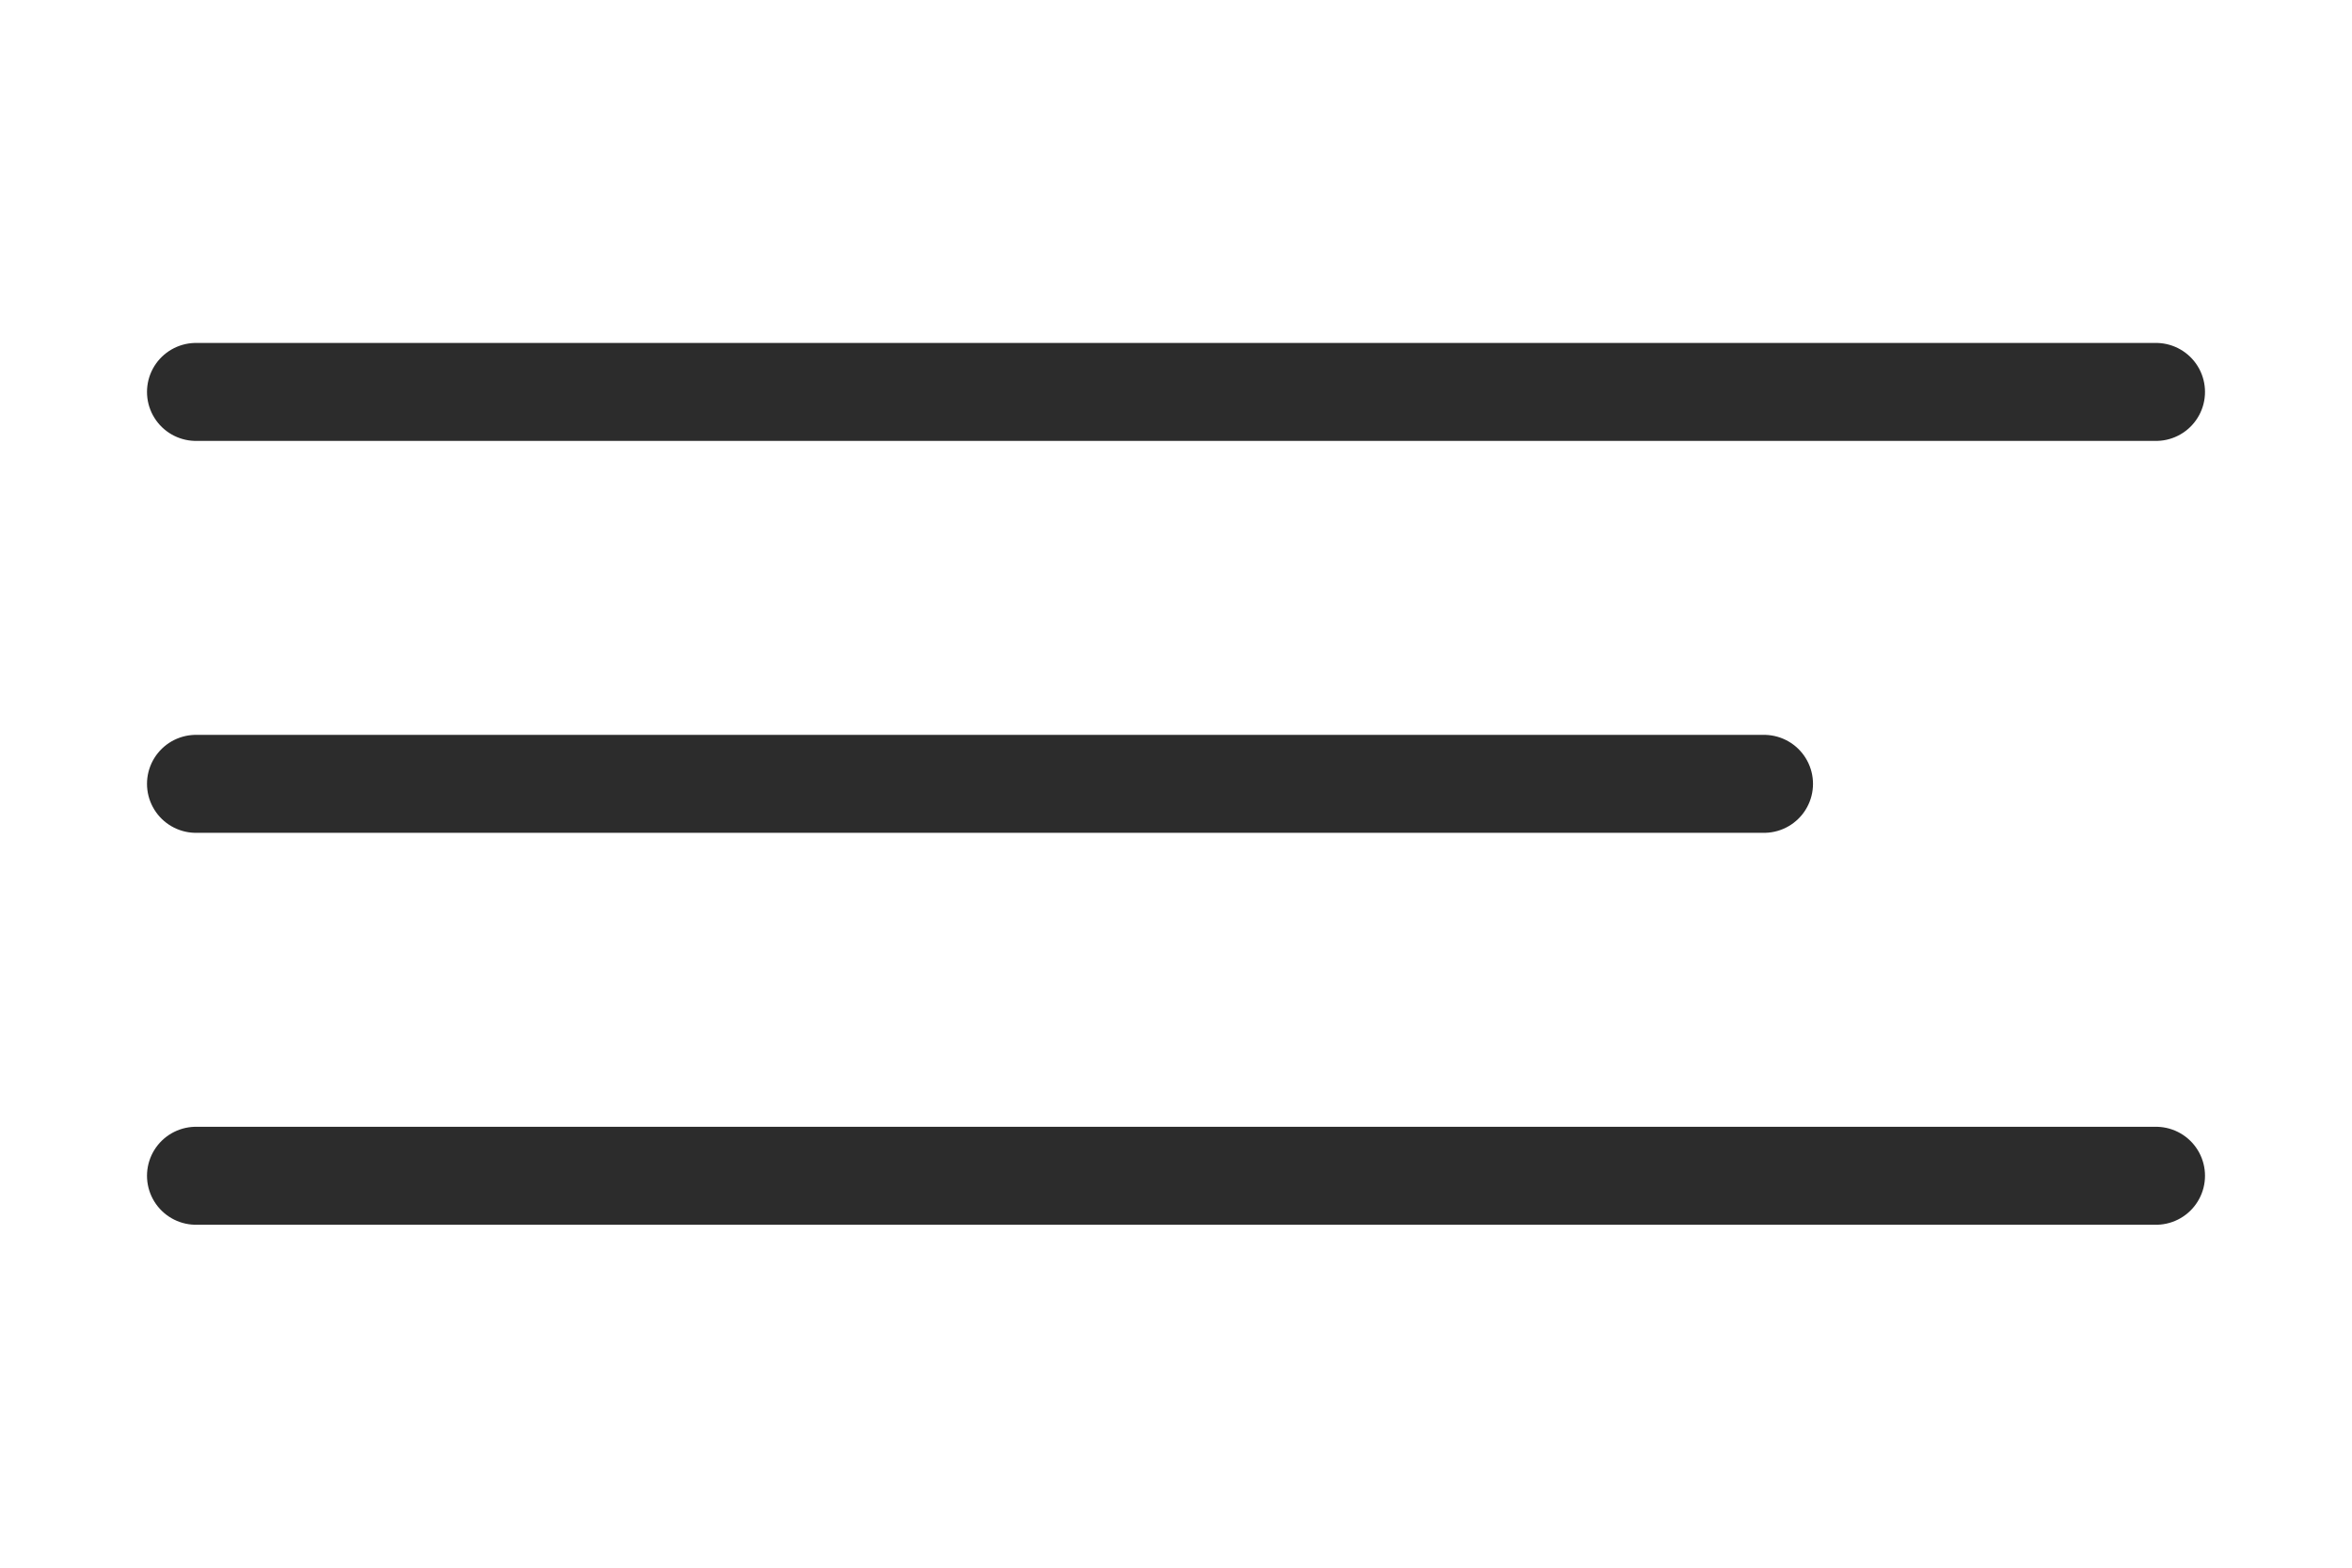
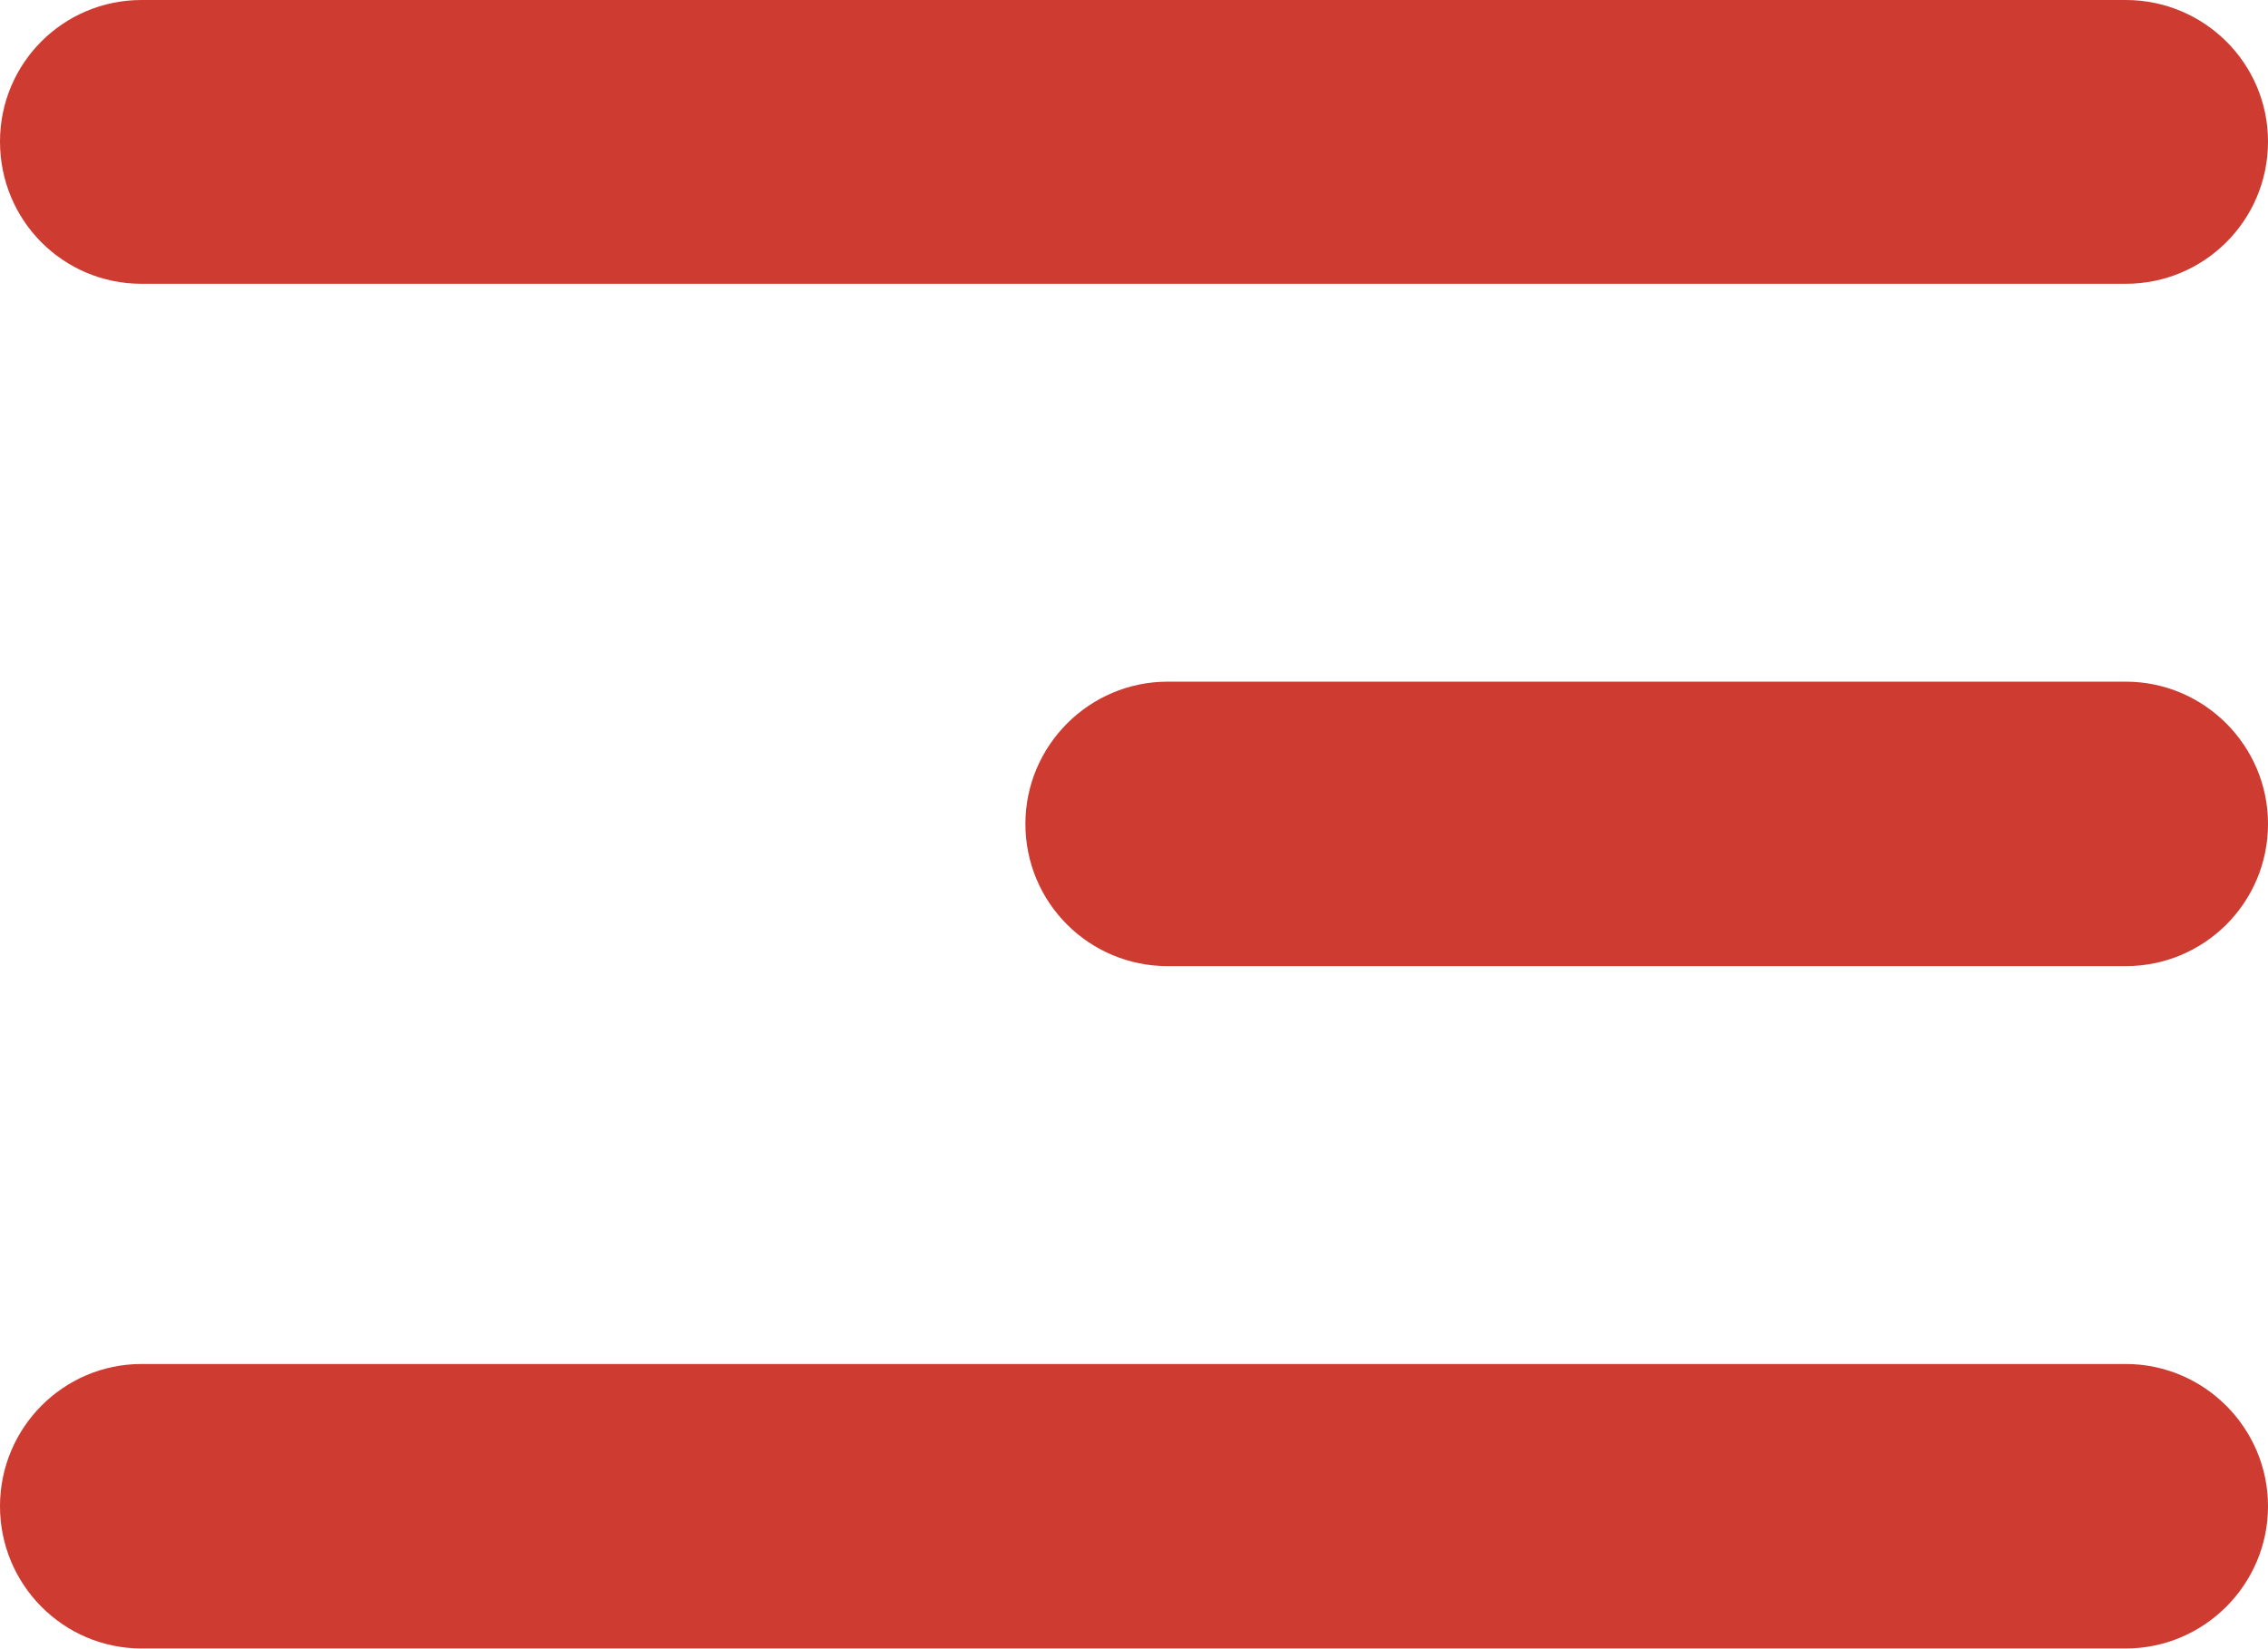
- <svg xmlns="http://www.w3.org/2000/svg" width="36" height="24" viewBox="0 0 36 24" fill="none">
-   <path d="M3 12H27M3 6H33M3 18H33" stroke="#2C2C2C" stroke-width="1.5" stroke-miterlimit="10" stroke-linecap="round" />
+ <svg xmlns="http://www.w3.org/2000/svg" width="33" height="23.995" viewBox="0 0 33 23.995" fill="none">
+   <defs />
+   <path id="Rectangle 3" d="M2.06 0L30.93 0C32.07 0 33 0.92 33 2.06C33 3.21 32.07 4.13 30.93 4.13L2.06 4.13C0.92 4.13 0 3.21 0 2.06C0 0.92 0.92 0 2.06 0Z" fill="#CD3B31" fill-opacity="1" fill-rule="nonzero" />
+   <path id="Rectangle 4" d="M16.99 9.92L30.93 9.92C32.07 9.92 33 10.85 33 11.99C33 13.14 32.07 14.06 30.93 14.06L16.99 14.06C15.85 14.06 14.92 13.14 14.92 11.99C14.92 10.85 15.85 9.92 16.99 9.92Z" fill="#CD3B31" fill-opacity="1" fill-rule="nonzero" />
+   <path id="Rectangle 5" d="M30.93 23.99L2.06 23.99C0.92 23.99 0 23.06 0 21.92C0 20.78 0.92 19.85 2.06 19.85L30.93 19.85C32.07 19.85 33 20.78 33 21.92C33 23.06 32.07 23.99 30.93 23.99Z" fill="#CD3B31" fill-opacity="1" fill-rule="nonzero" />
</svg>
